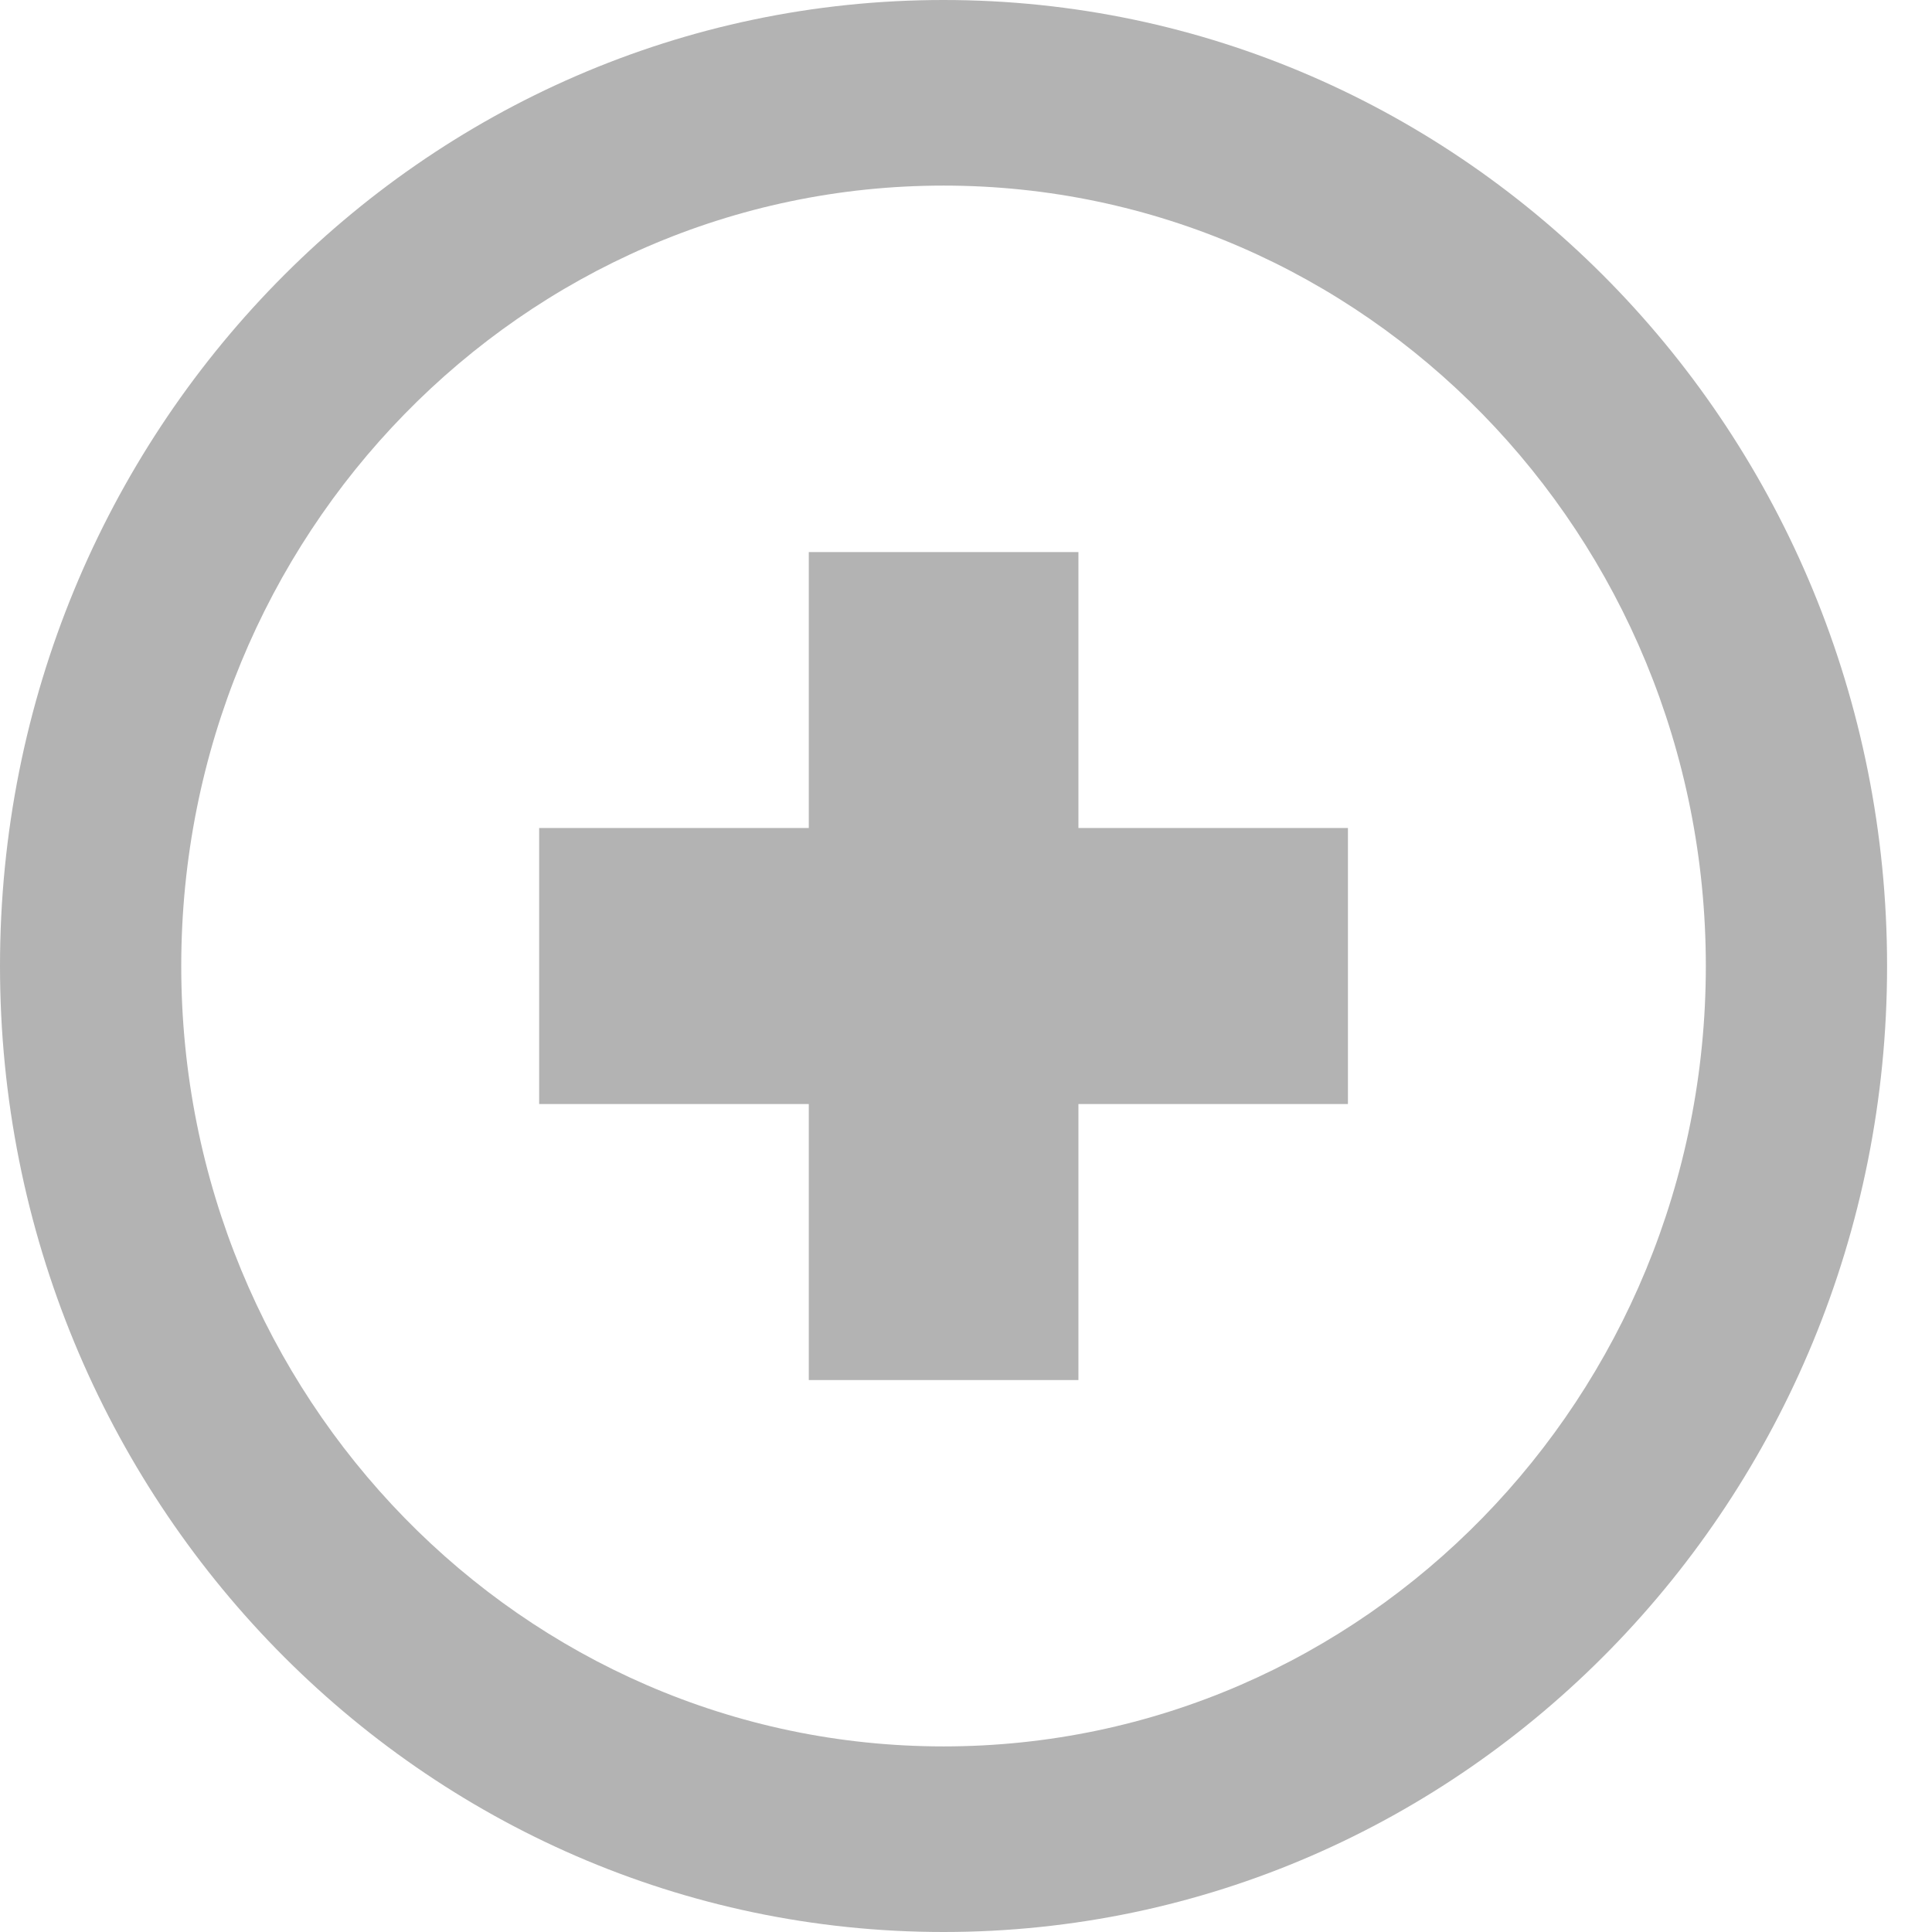
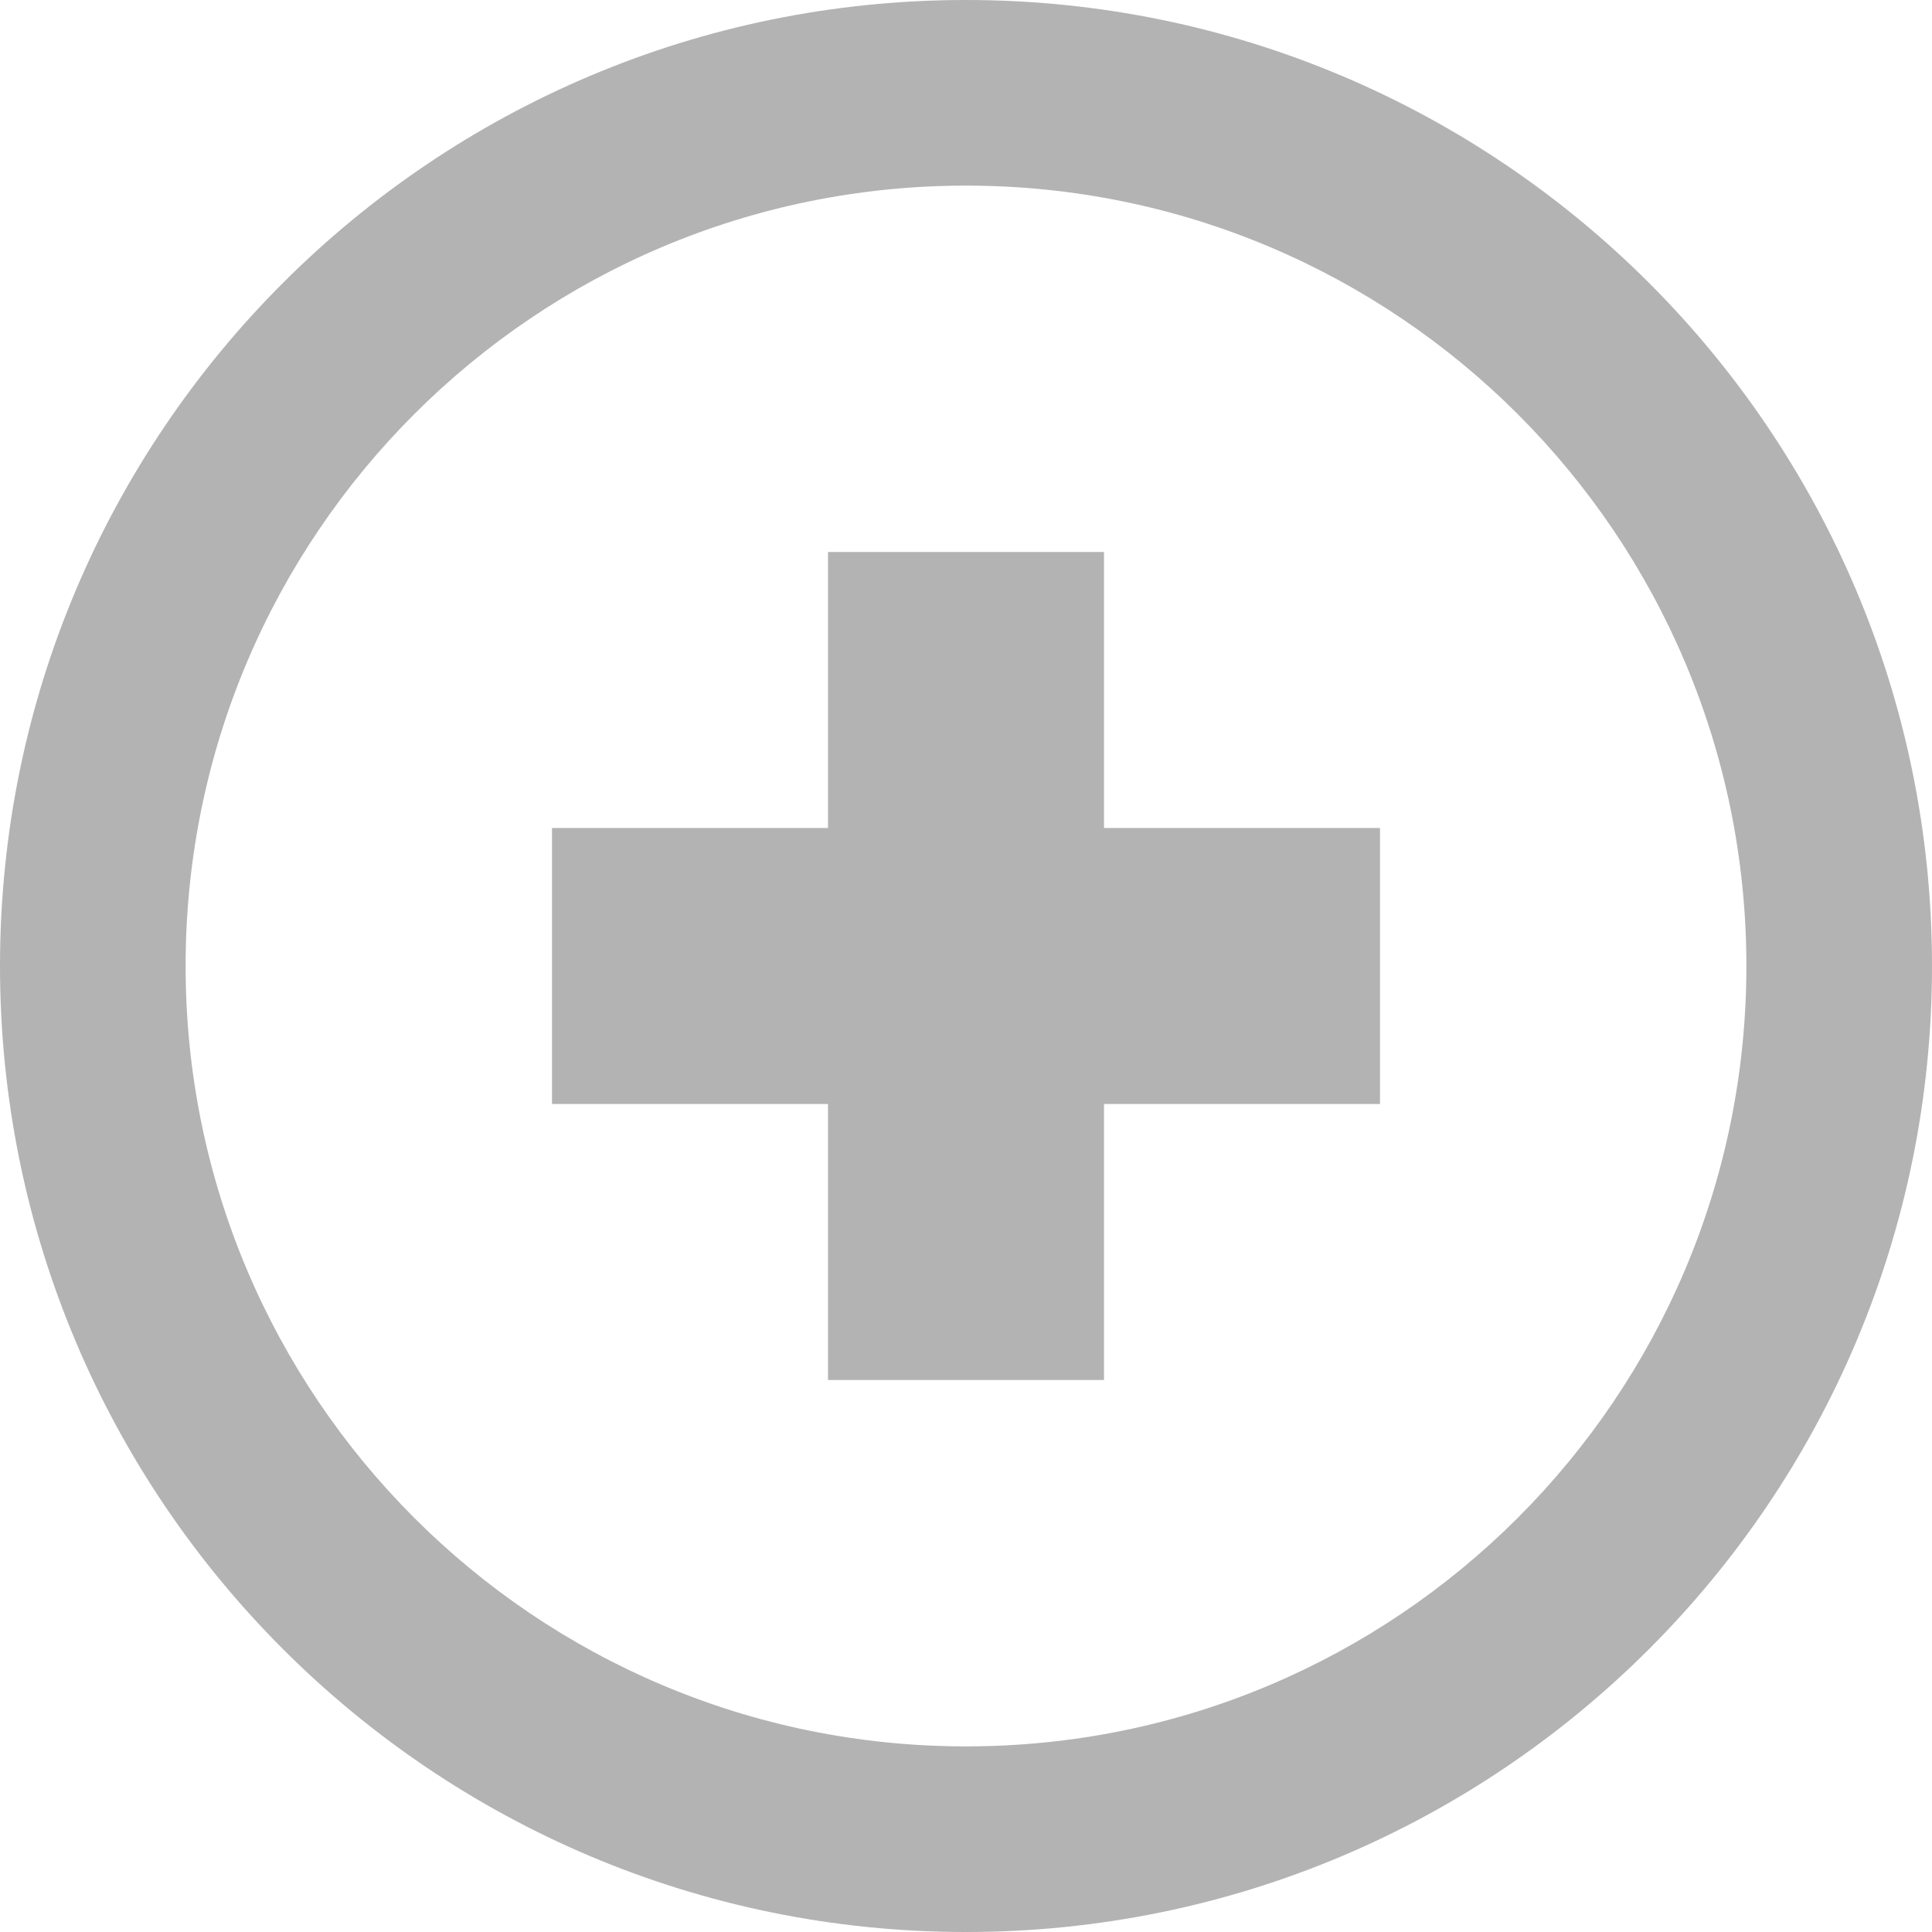
- <svg xmlns="http://www.w3.org/2000/svg" width="16" height="16" viewBox="0 0 16 16" fill="none">
-   <rect x="6.698" y="4.572" width="2.233" height="6.857" fill="#B3B3B3" />
-   <rect x="4.465" y="9.143" width="2.286" height="6.698" transform="rotate(-90 4.46509 9.14307)" fill="#B3B3B3" />
-   <path d="M15.628 8C15.628 12.418 12.129 16 7.814 16C3.498 16 0 12.418 0 8C0 3.582 3.498 0 7.814 0C12.129 0 15.628 3.582 15.628 8ZM1.501 8C1.501 11.57 4.327 14.463 7.814 14.463C11.3 14.463 14.127 11.57 14.127 8C14.127 4.43 11.3 1.537 7.814 1.537C4.327 1.537 1.501 4.43 1.501 8Z" fill="#B3B3B3" />
+ <svg xmlns="http://www.w3.org/2000/svg" width="14" height="14" viewBox="0 0 14 14" fill="none">
+   <rect x="6" y="4" width="2" height="6" fill="#B3B3B3" />
+   <rect x="4" y="8" width="2" height="6" transform="rotate(-90 4 8)" fill="#B3B3B3" />
+   <path d="M14 7C14 10.866 10.866 14 7 14C3.134 14 0 10.866 0 7C0 3.134 3.134 0 7 0C10.866 0 14 3.134 14 7ZM1.345 7C1.345 10.123 3.877 12.655 7 12.655C10.123 12.655 12.655 10.123 12.655 7C12.655 3.877 10.123 1.345 7 1.345C3.877 1.345 1.345 3.877 1.345 7Z" fill="#B3B3B3" />
</svg>
